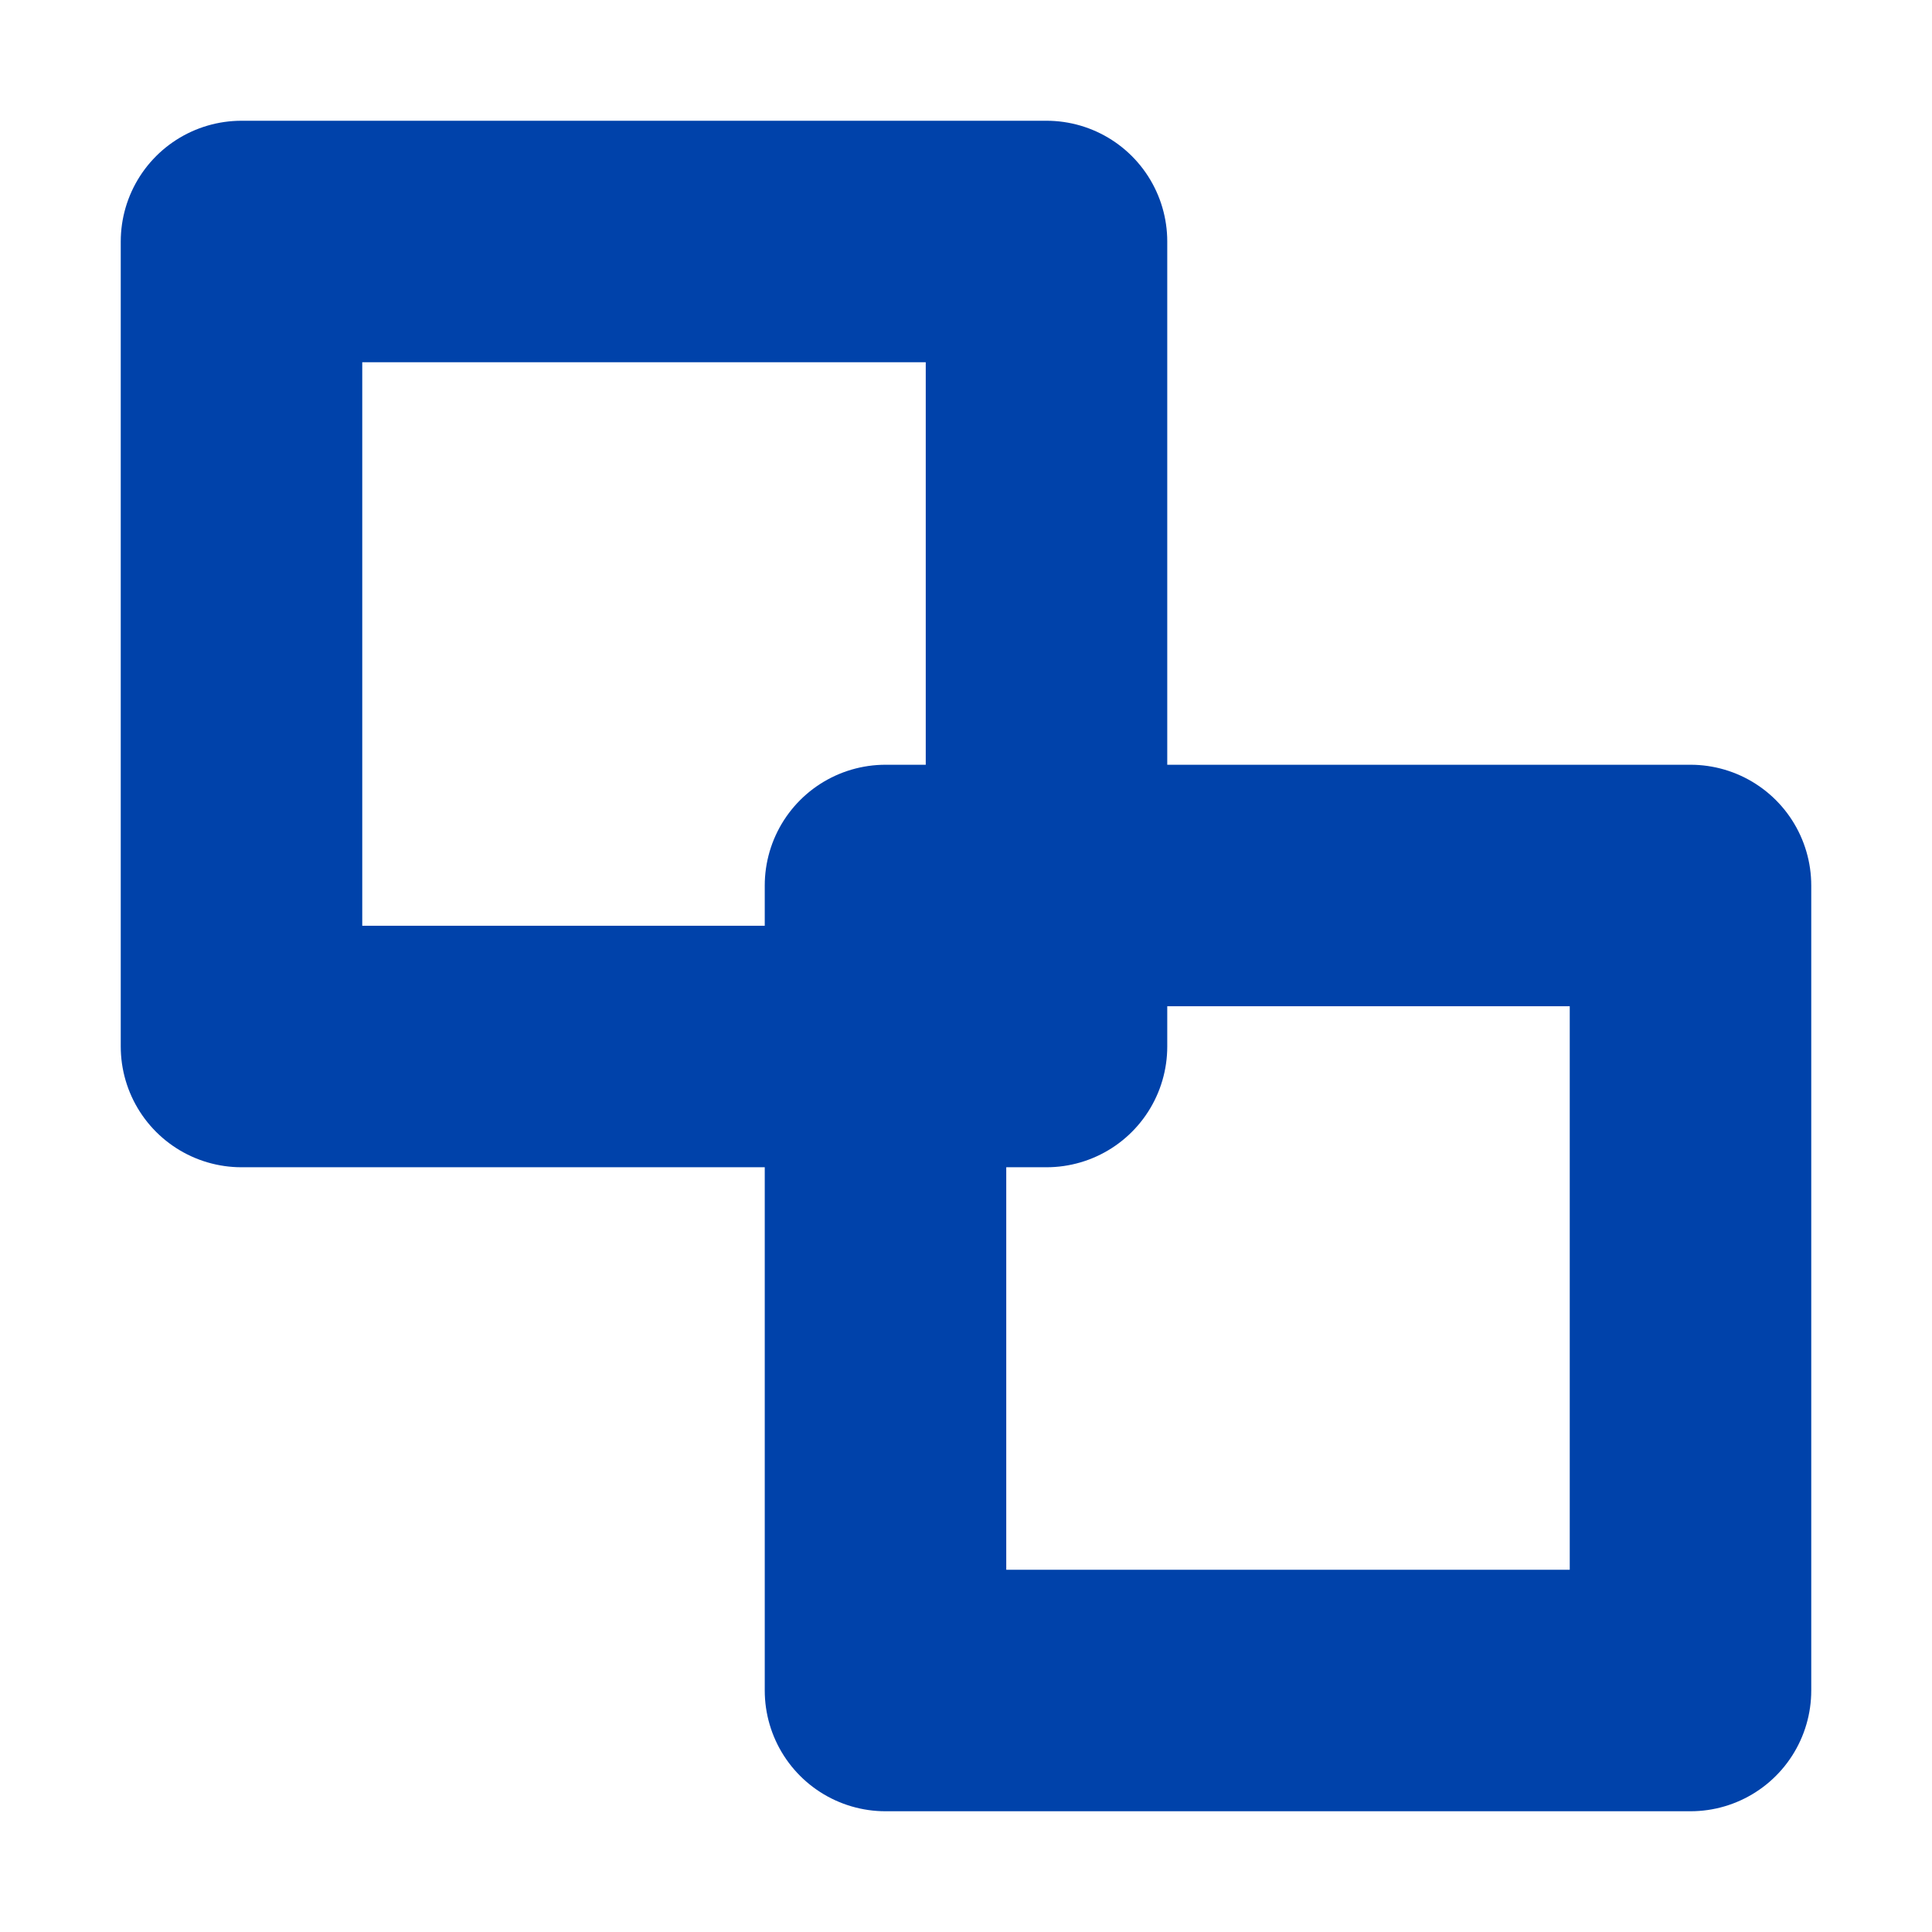
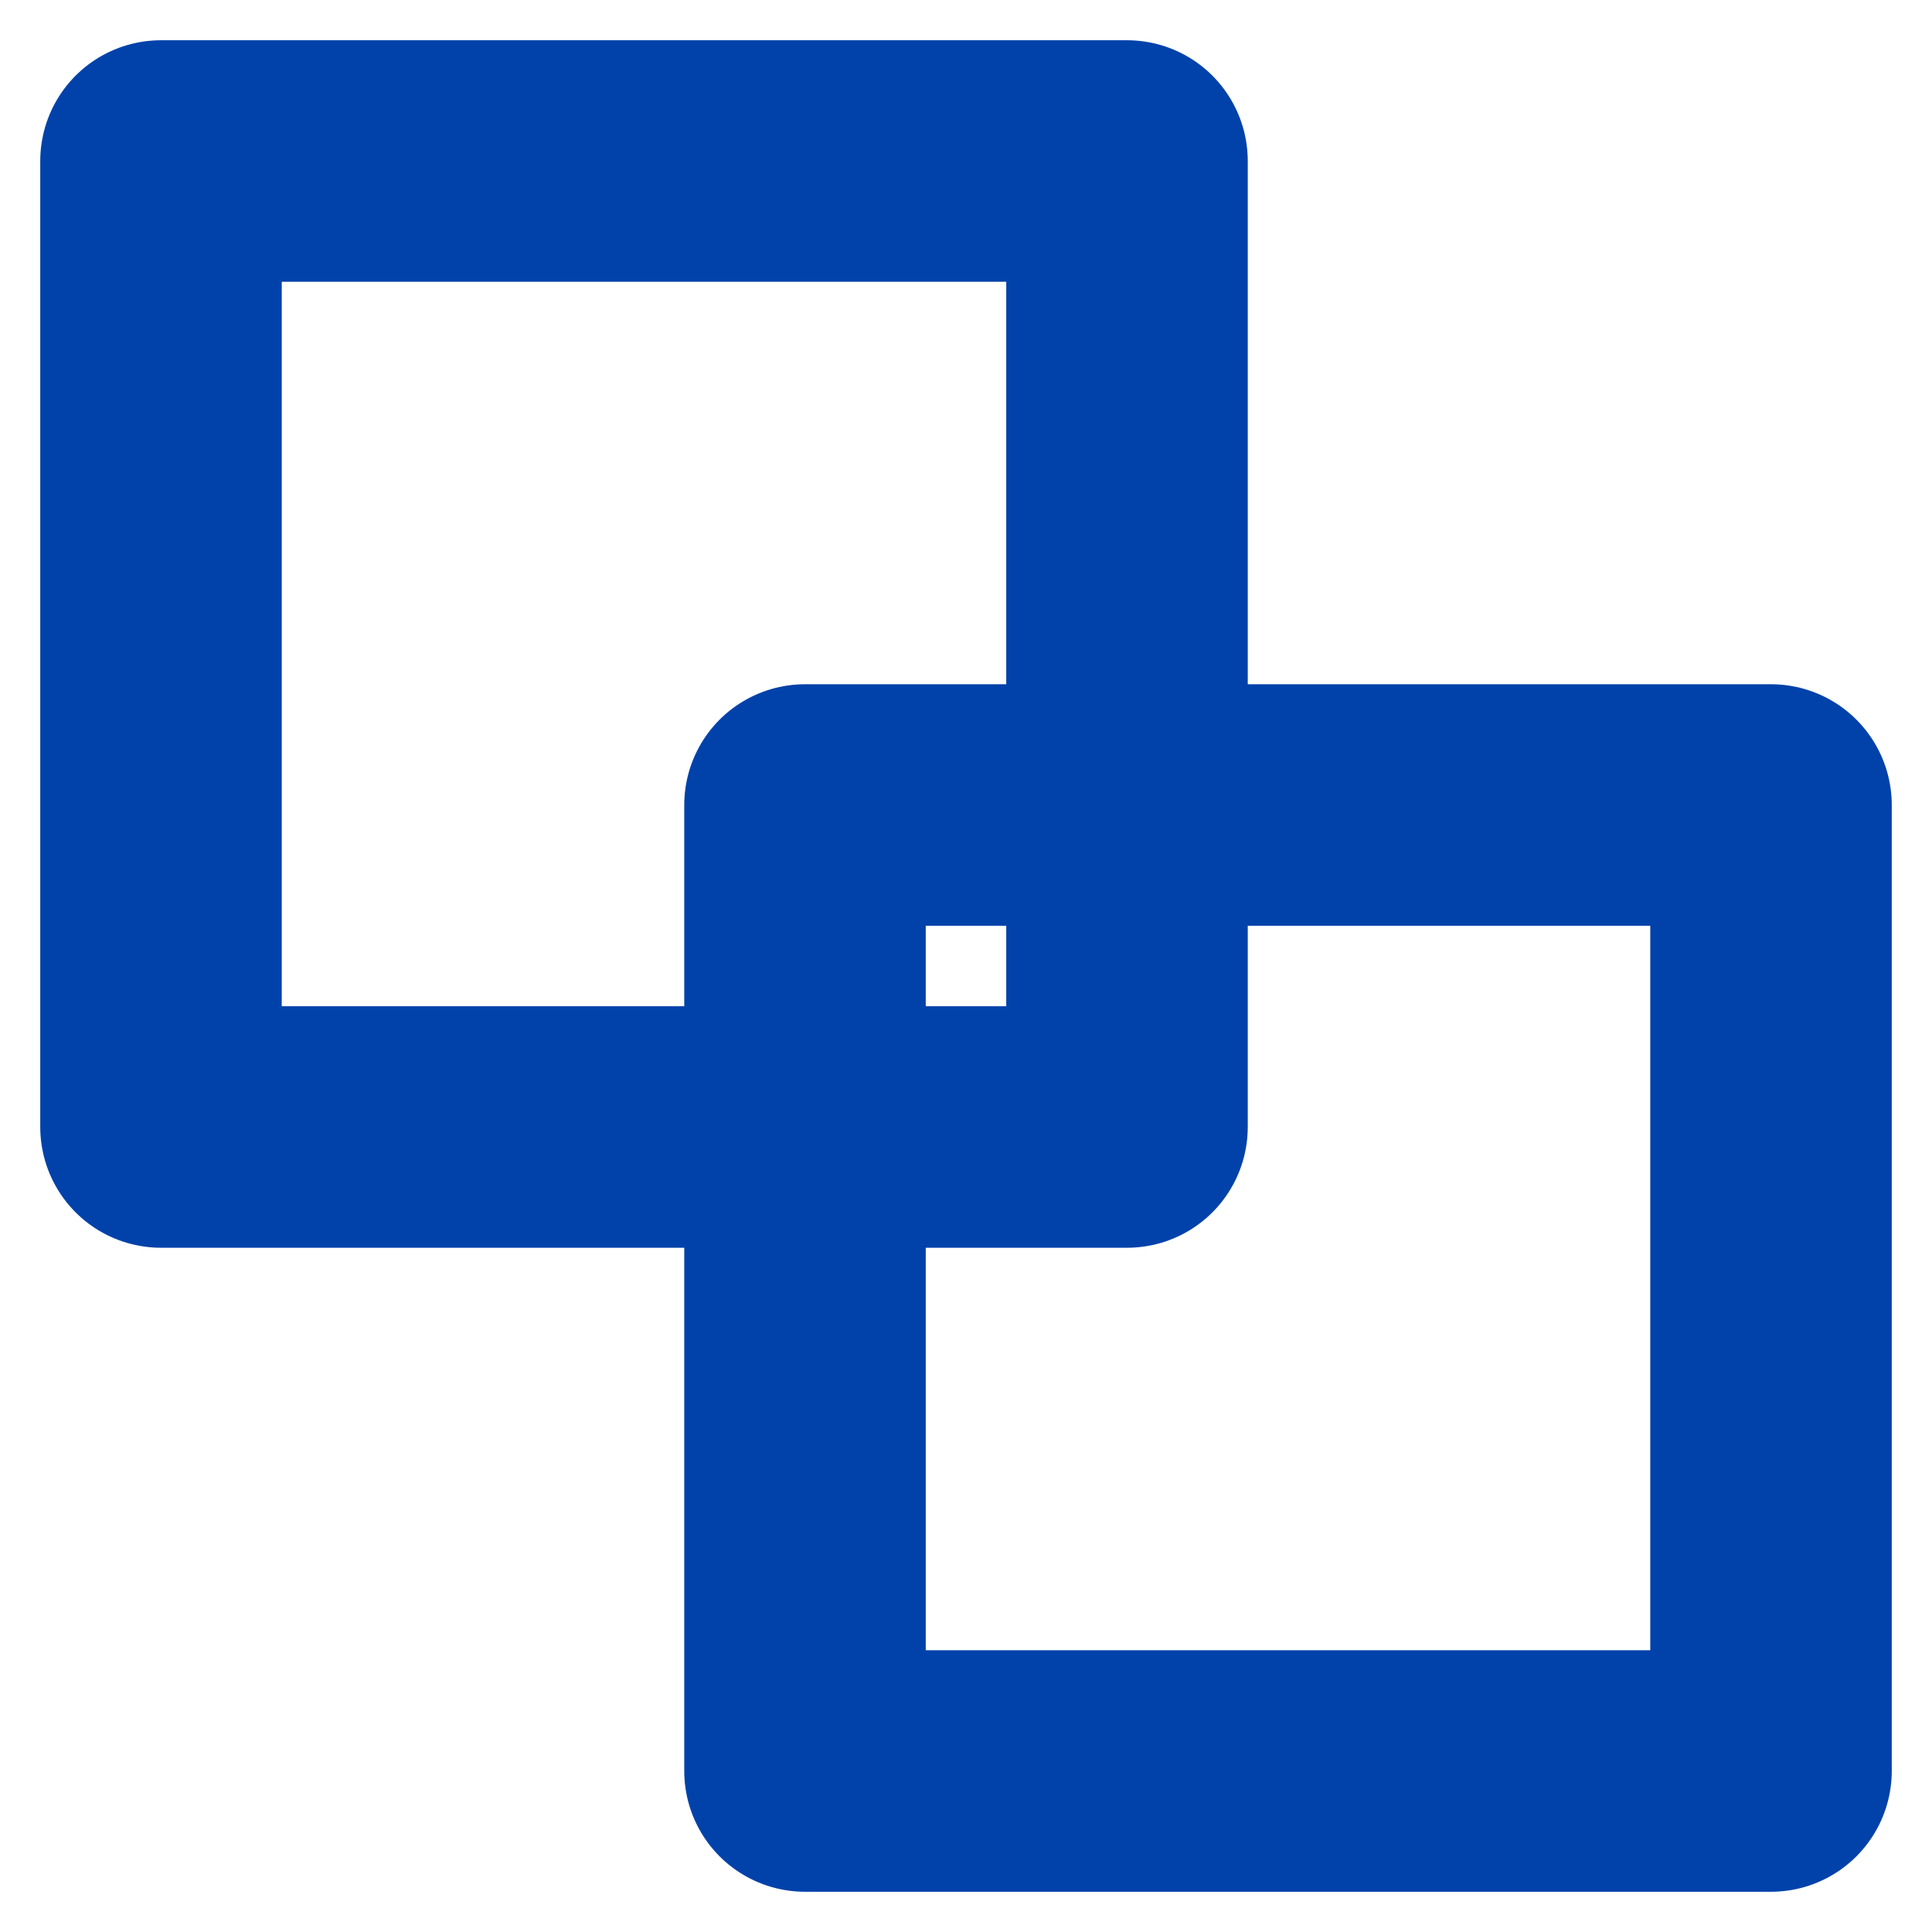
<svg xmlns="http://www.w3.org/2000/svg" width="52" height="52" viewBox="0 0 24 24" fill="none" stroke="#0042aa" stroke-width="3" stroke-linecap="round" stroke-linejoin="round">
-   <rect x="3" y="3" width="10" height="10" />
-   <rect x="11" y="11" width="10" height="10" />
+   <rect x="2" y="2" width="12" height="12" />
+   <rect x="10" y="10" width="12" height="12" />
</svg>
